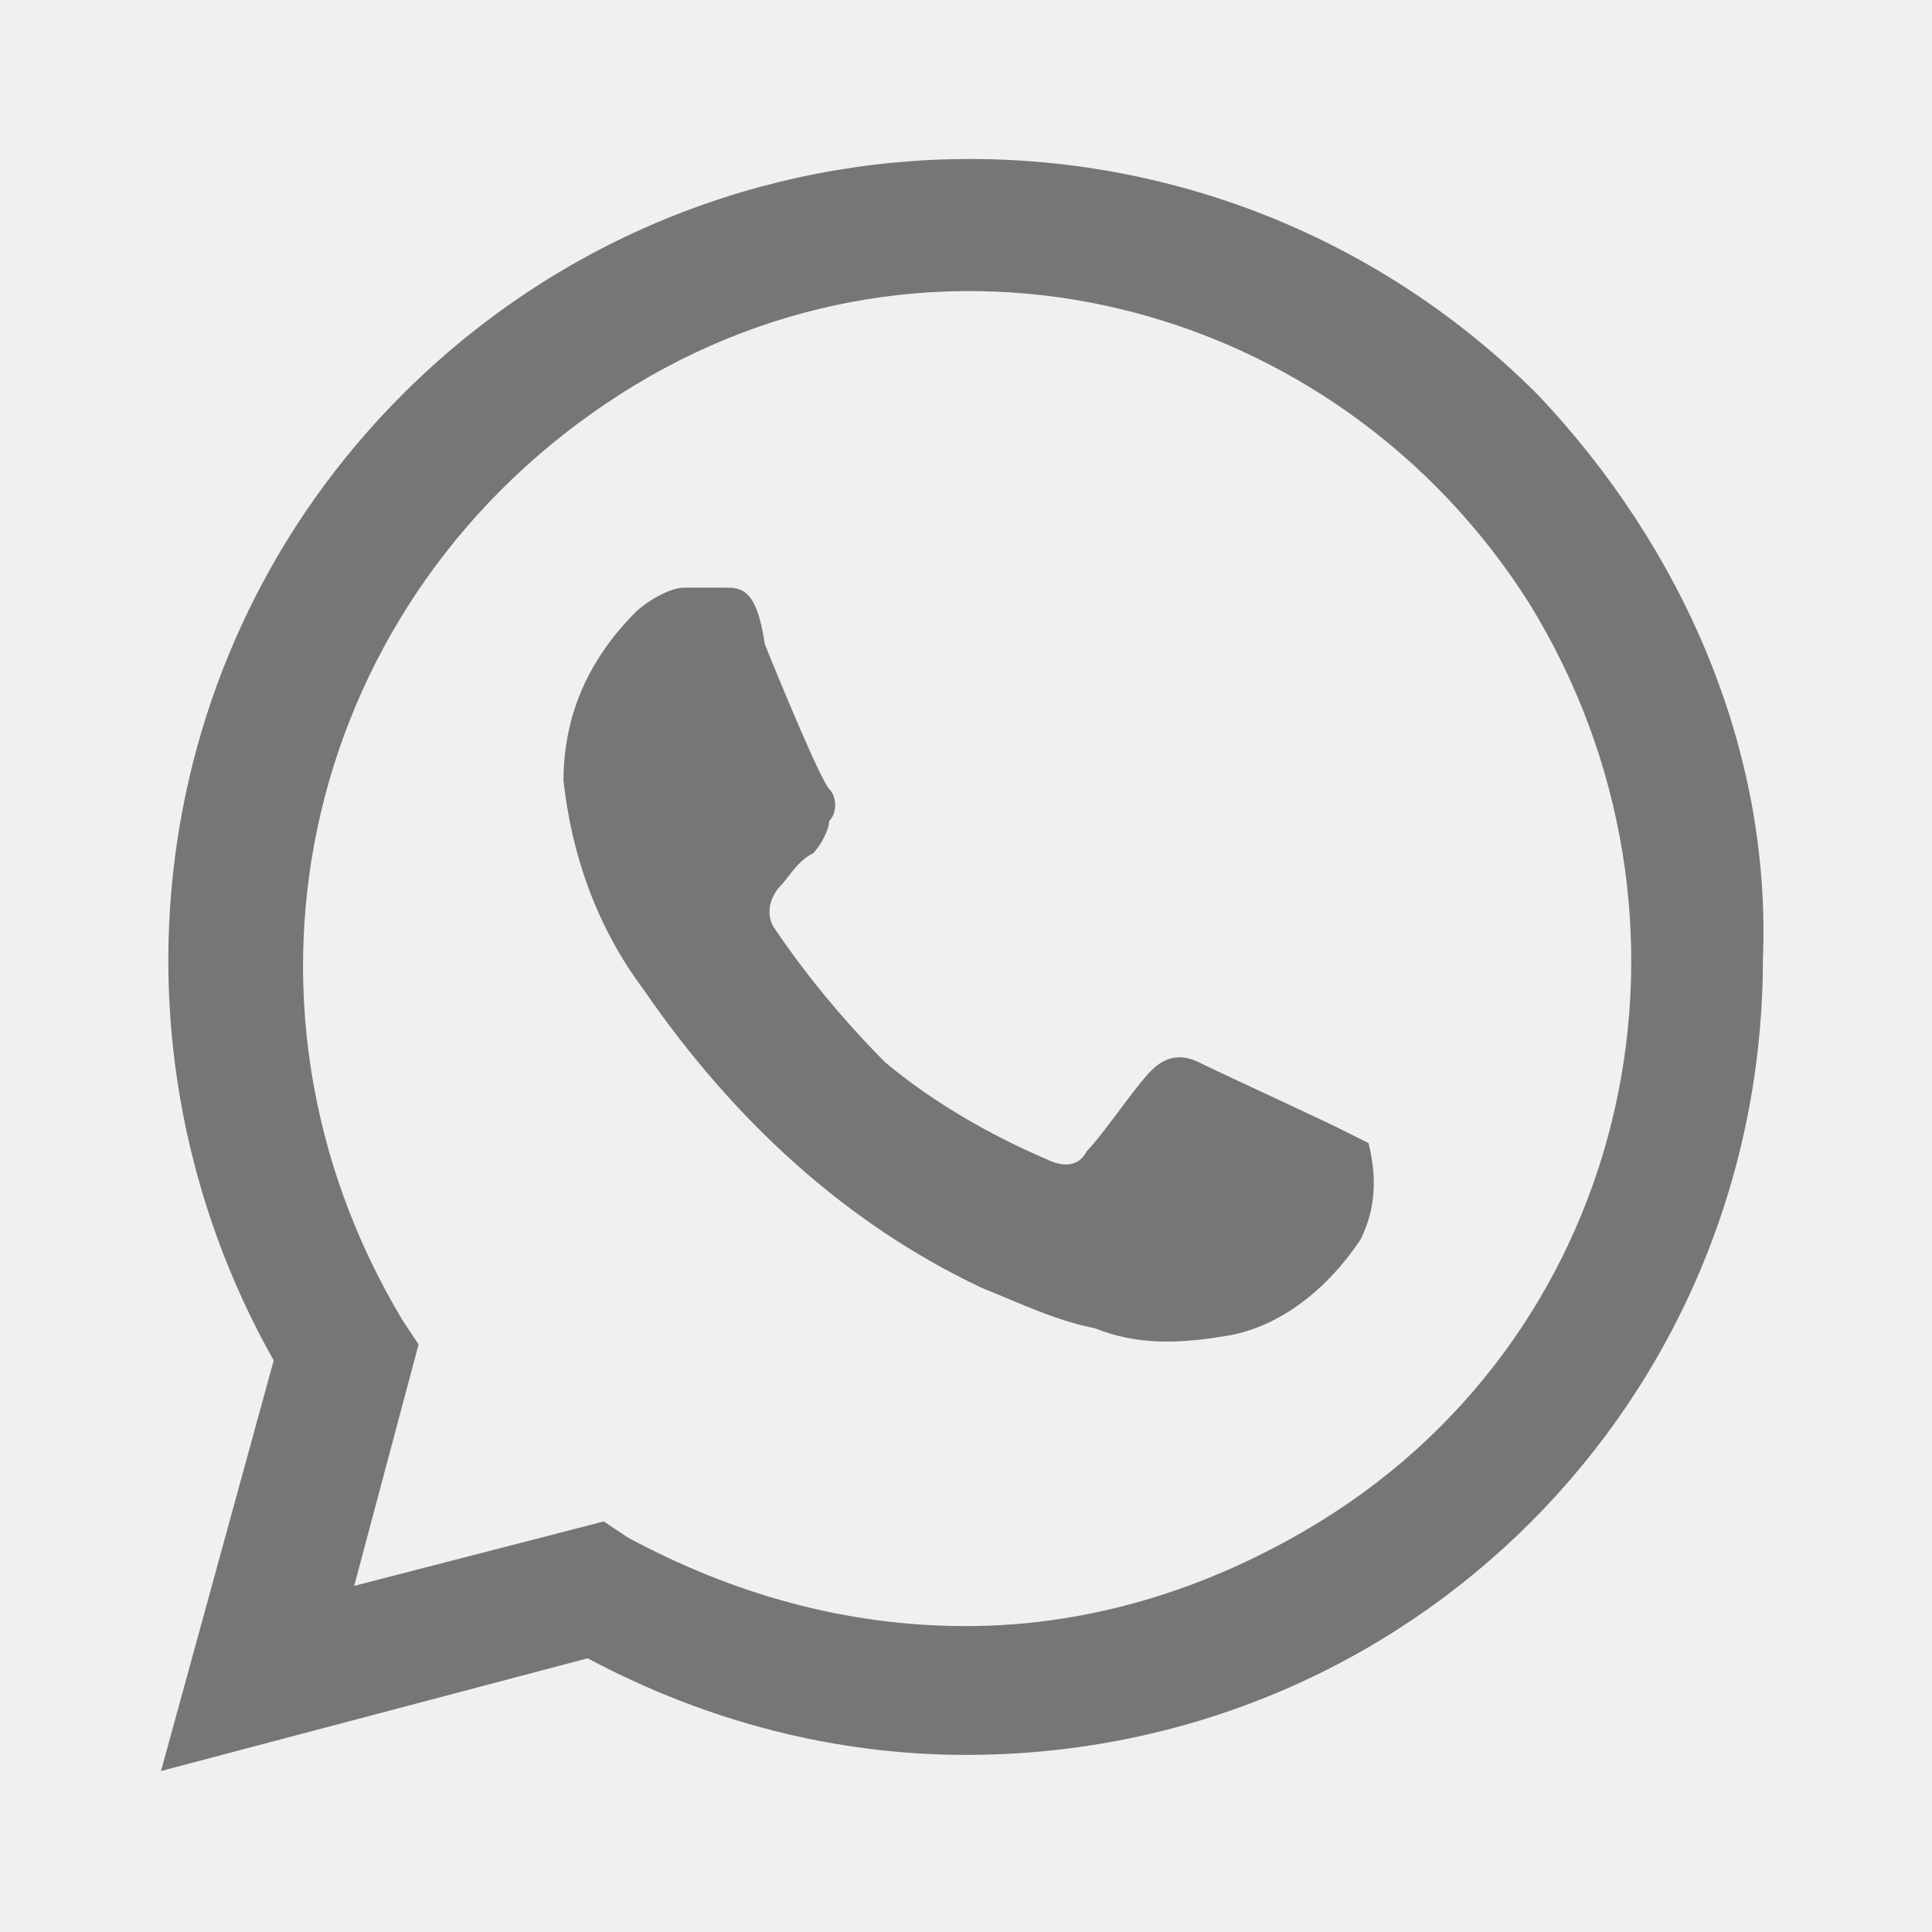
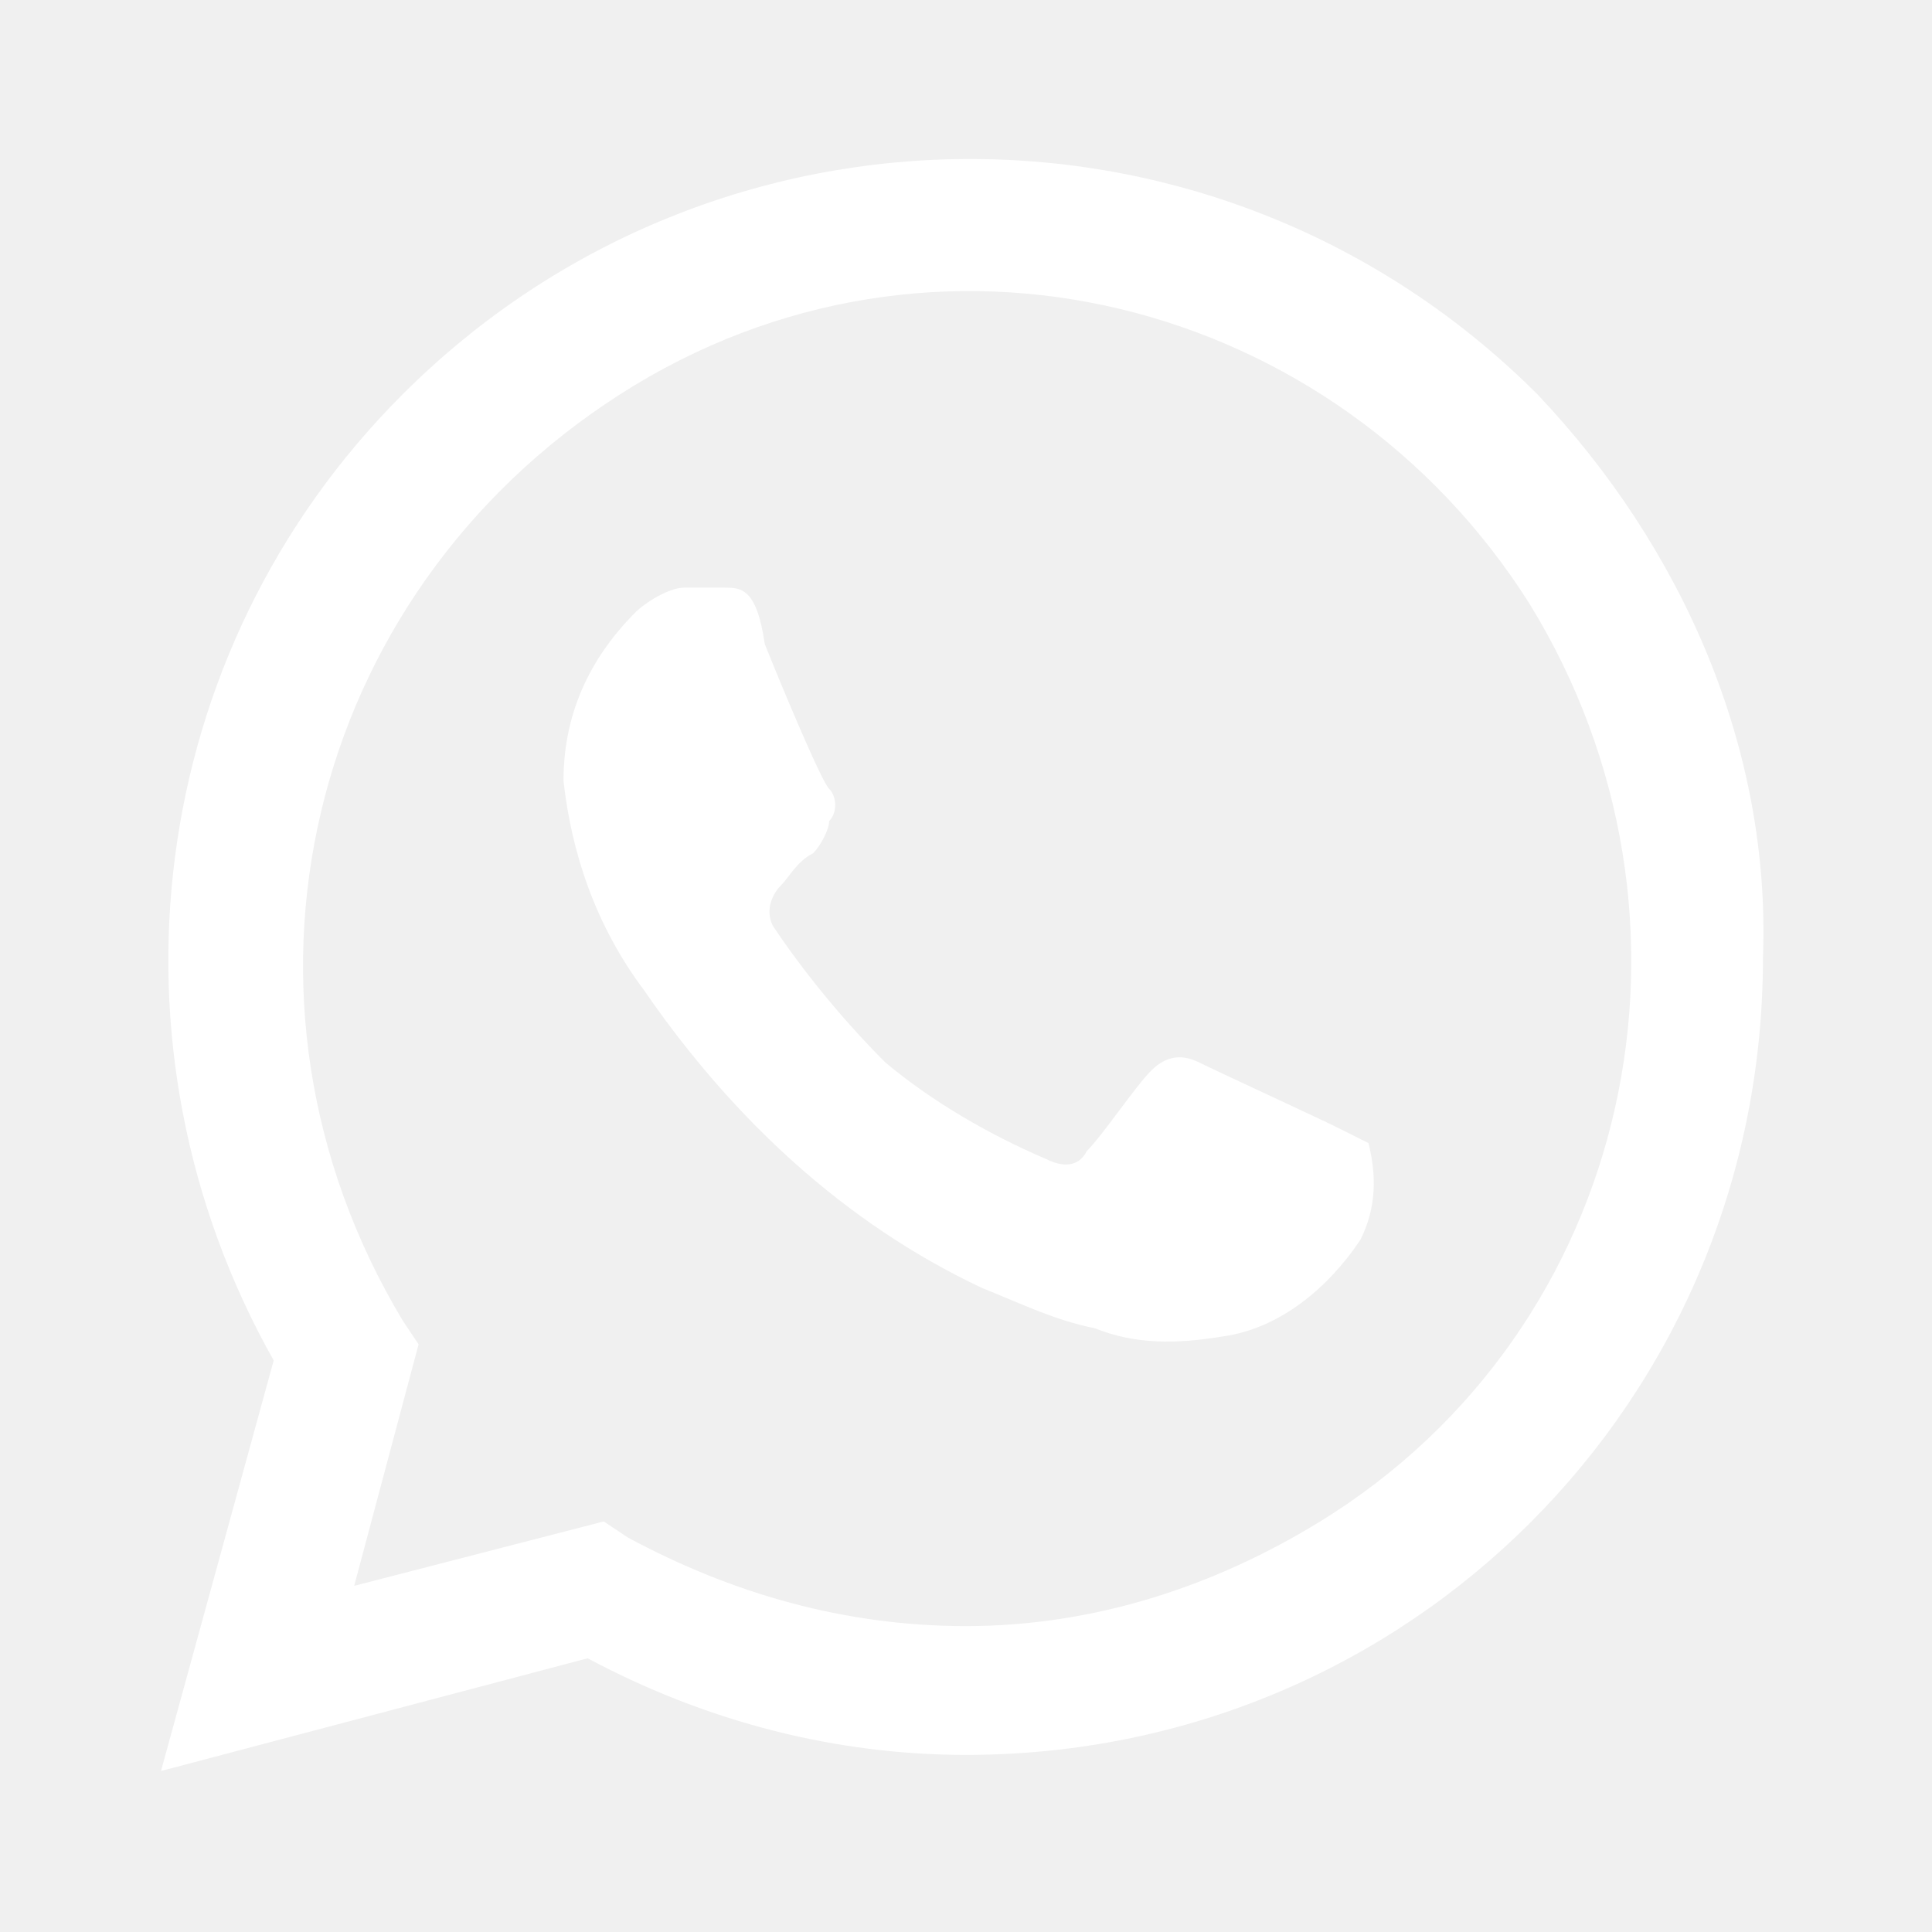
<svg xmlns="http://www.w3.org/2000/svg" width="24" height="24" viewBox="0 0 24 24" fill="none">
-   <path d="M16.6 14C16.4 13.9 15.1 13.3 14.9 13.2C14.7 13.1 14.5 13.1 14.3 13.3C14.1 13.5 13.7 14.1 13.5 14.3C13.4 14.5 13.2 14.5 13 14.4C12.3 14.1 11.6 13.7 11 13.2C10.5 12.7 10 12.1 9.6 11.5C9.5 11.3 9.6 11.1 9.7 11C9.8 10.9 9.9 10.7 10.1 10.6C10.2 10.5 10.3 10.3 10.3 10.2C10.4 10.1 10.4 9.9 10.3 9.8C10.2 9.7 9.7 8.5 9.5 8C9.4 7.3 9.2 7.3 9 7.3C8.9 7.3 8.7 7.3 8.5 7.3C8.3 7.3 8 7.5 7.9 7.6C7.3 8.2 7 8.9 7 9.7C7.1 10.6 7.4 11.5 8 12.3C9.1 13.9 10.5 15.2 12.2 16C12.7 16.2 13.1 16.4 13.6 16.5C14.1 16.7 14.6 16.7 15.2 16.6C15.9 16.5 16.5 16 16.9 15.4C17.1 15 17.1 14.6 17 14.2C17 14.2 16.8 14.1 16.6 14ZM19.1 4.9C15.2 1 8.9 1 5 4.9C1.8 8.1 1.2 13 3.4 16.9L2 22L7.3 20.6C8.8 21.4 10.4 21.8 12 21.8C17.5 21.8 21.9 17.4 21.9 11.9C22 9.3 20.9 6.8 19.1 4.9ZM16.4 18.9C15.1 19.7 13.6 20.2 12 20.2C10.5 20.2 9.1 19.8 7.8 19.1L7.5 18.9L4.4 19.7L5.2 16.7L5 16.4C2.6 12.4 3.8 7.4 7.7 4.9C11.6 2.4 16.6 3.7 19 7.5C21.4 11.4 20.3 16.5 16.4 18.9Z" fill="#767676" />
+   <path d="M16.6 14C16.4 13.9 15.1 13.3 14.9 13.2C14.7 13.1 14.5 13.1 14.3 13.3C14.1 13.5 13.7 14.1 13.5 14.3C13.4 14.5 13.2 14.5 13 14.4C12.3 14.1 11.6 13.7 11 13.2C10.5 12.7 10 12.1 9.6 11.5C9.5 11.3 9.6 11.1 9.7 11C9.8 10.9 9.9 10.7 10.1 10.6C10.2 10.5 10.3 10.3 10.3 10.2C10.4 10.1 10.4 9.9 10.3 9.8C10.2 9.7 9.7 8.5 9.5 8C9.4 7.3 9.2 7.3 9 7.3C8.9 7.3 8.7 7.3 8.5 7.3C8.3 7.3 8 7.5 7.9 7.6C7.3 8.2 7 8.9 7 9.7C7.1 10.6 7.4 11.5 8 12.3C9.1 13.9 10.5 15.2 12.2 16C12.7 16.2 13.1 16.4 13.6 16.5C14.1 16.7 14.6 16.7 15.2 16.6C15.9 16.5 16.5 16 16.9 15.4C17.1 15 17.1 14.6 17 14.2C17 14.2 16.8 14.1 16.6 14ZM19.1 4.9C15.2 1 8.9 1 5 4.9C1.8 8.1 1.2 13 3.4 16.9L2 22L7.3 20.6C8.8 21.4 10.4 21.8 12 21.8C17.5 21.8 21.9 17.4 21.9 11.9C22 9.3 20.9 6.8 19.1 4.9ZM16.4 18.9C15.1 19.7 13.6 20.2 12 20.2C10.5 20.2 9.1 19.8 7.8 19.1L7.5 18.9L4.4 19.7L5.2 16.7L5 16.4C2.6 12.4 3.8 7.4 7.7 4.9C11.6 2.4 16.6 3.7 19 7.5C21.4 11.4 20.3 16.5 16.4 18.9Z" fill="#fff" />
</svg>
